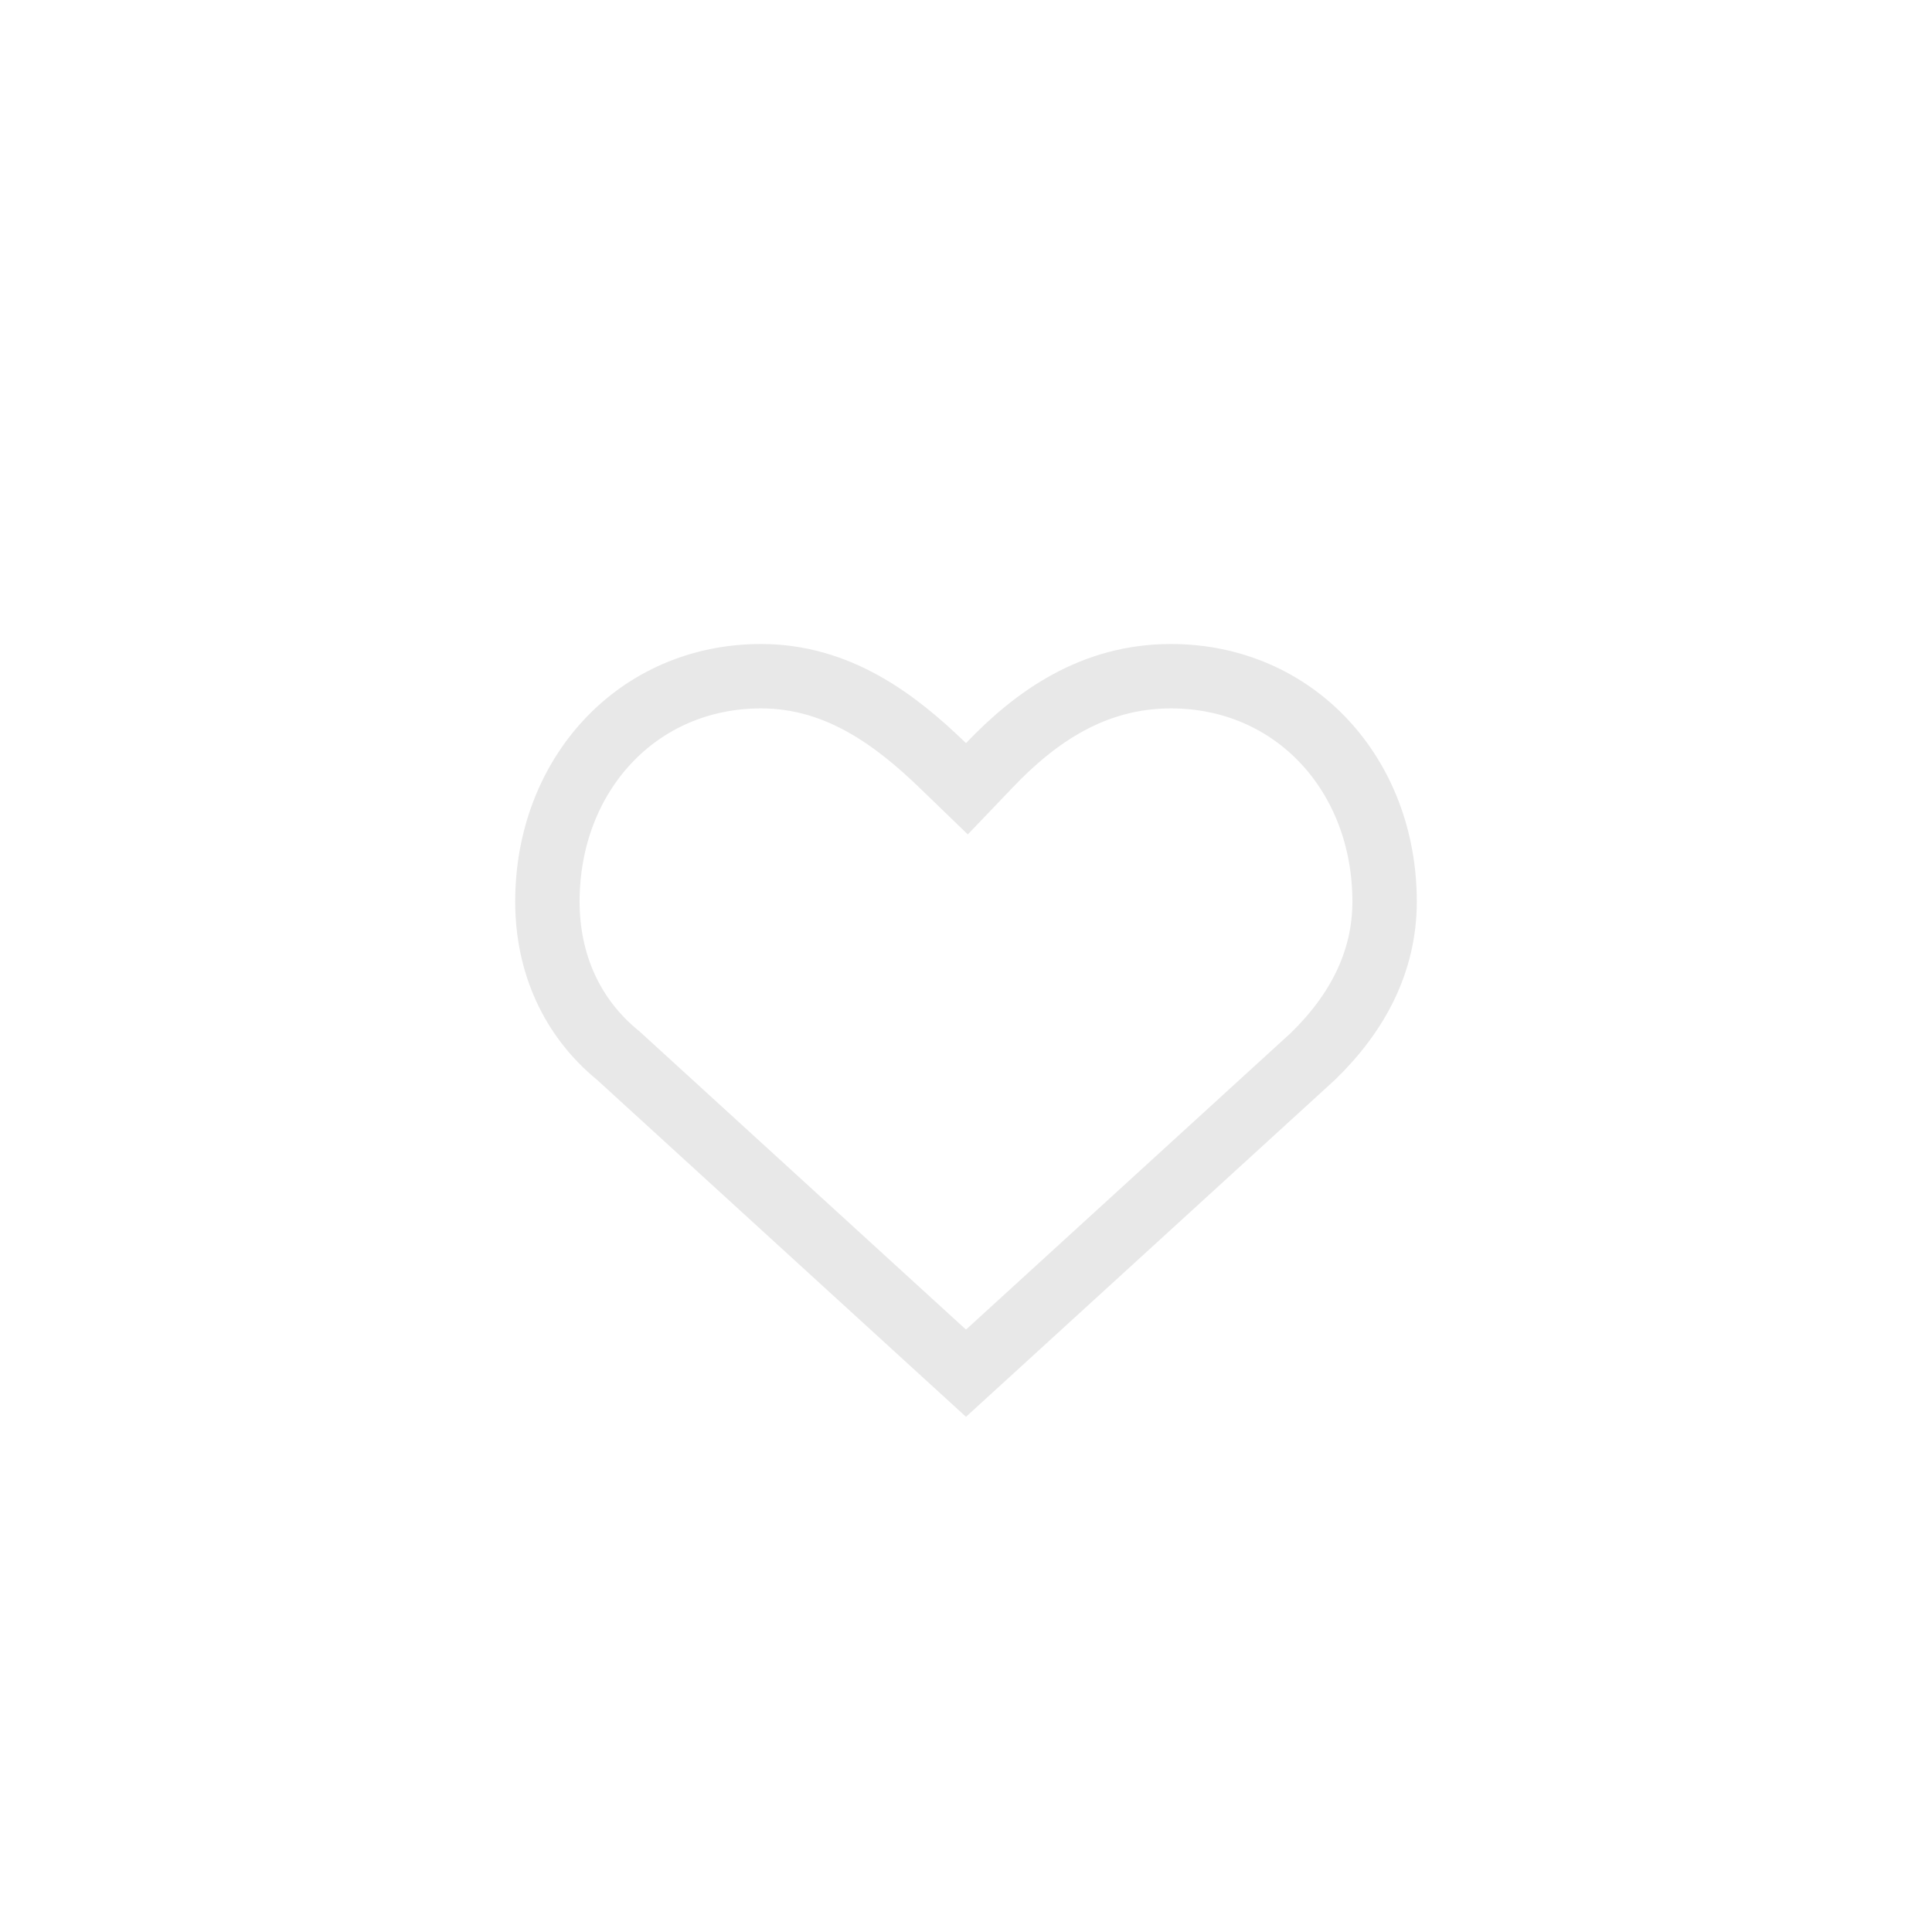
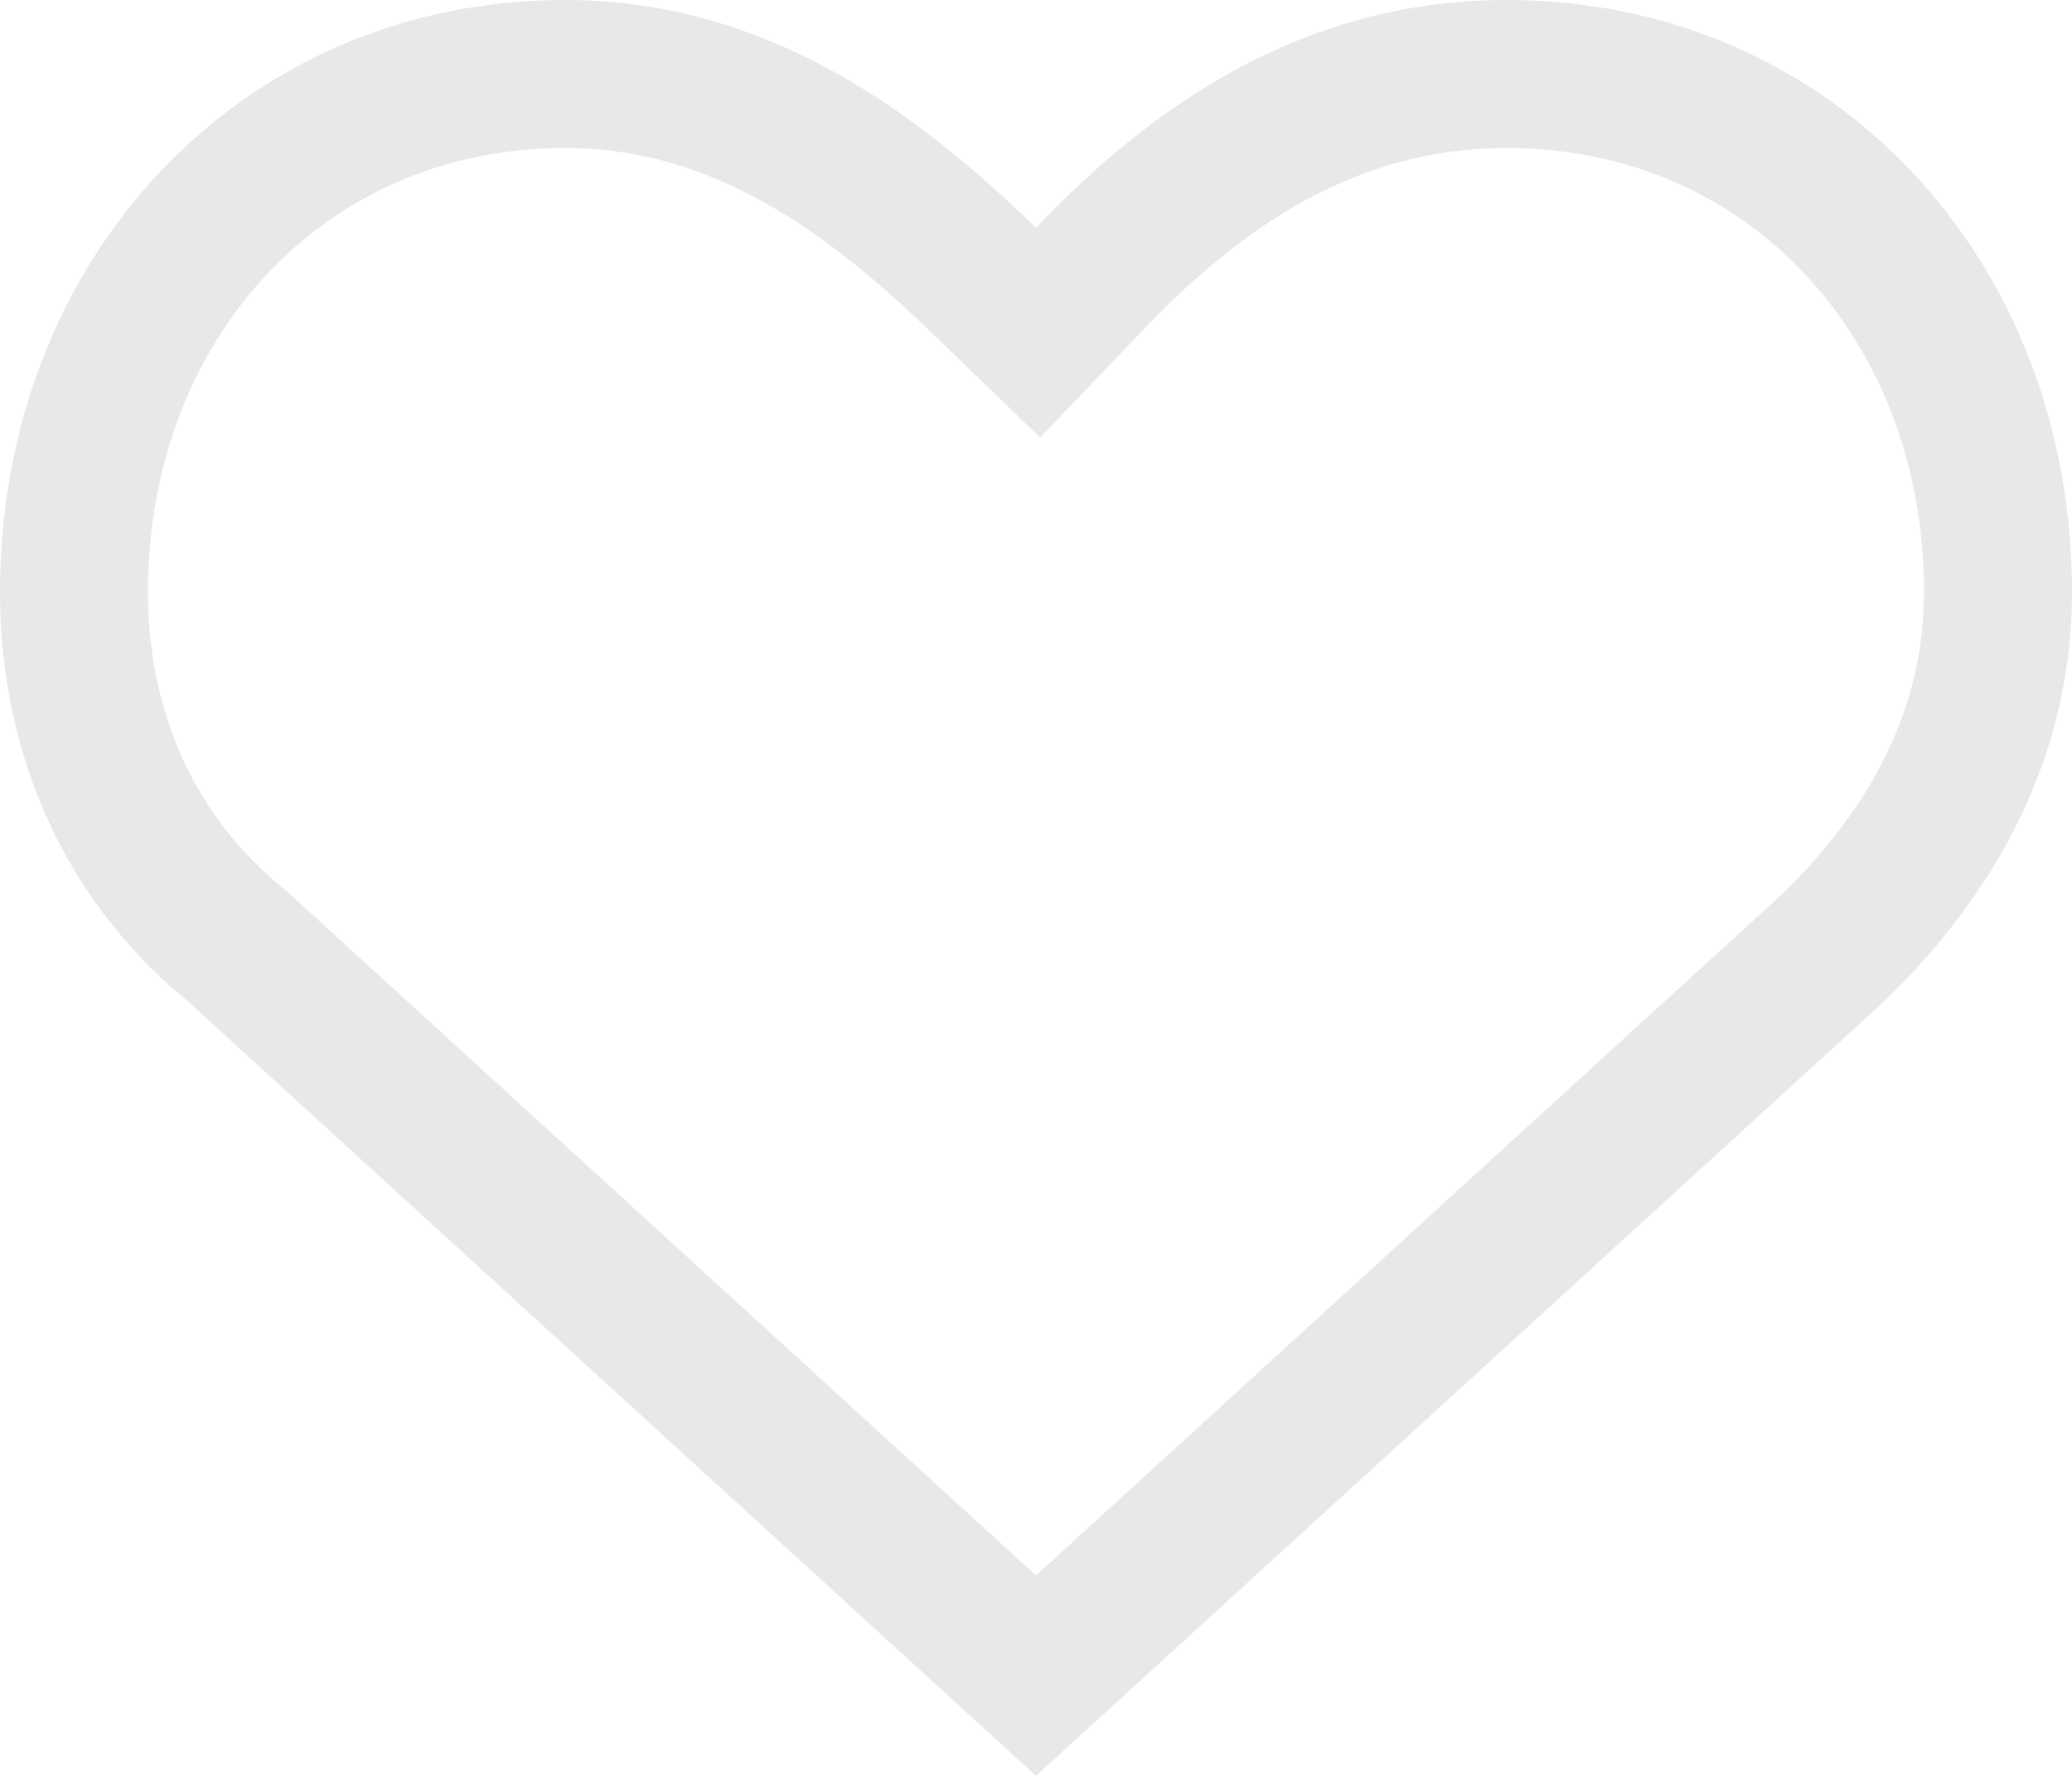
- <svg xmlns="http://www.w3.org/2000/svg" width="30" height="30" viewBox="0 0 30 30" fill="none">
-   <path d="M14.652 11.898L15.014 12.248L15.362 11.884C16.082 11.129 16.978 10.5 18.182 10.5C20.102 10.5 21.5 12.029 21.5 14C21.5 14.937 21.075 15.736 20.385 16.405L15 21.323L9.61 16.4L9.6 16.391L9.589 16.382C8.886 15.806 8.5 14.968 8.5 14C8.5 12.029 9.898 10.5 11.818 10.5C13.013 10.5 13.909 11.178 14.652 11.898Z" stroke="#E8E8E8" />
+ <svg xmlns="http://www.w3.org/2000/svg" width="14" height="12" viewBox="0 0 14 12" fill="none">
+   <path d="M6.652 1.898L7.014 2.248L7.362 1.884C8.082 1.129 8.978 0.5 10.182 0.5C12.102 0.5 13.5 2.029 13.5 4C13.5 4.937 13.075 5.736 12.385 6.405L7 11.323L1.61 6.4L1.6 6.391L1.589 6.382C0.886 5.806 0.5 4.968 0.5 4C0.5 2.029 1.898 0.5 3.818 0.5C5.013 0.5 5.908 1.178 6.652 1.898Z" stroke="#E8E8E8" />
</svg>
